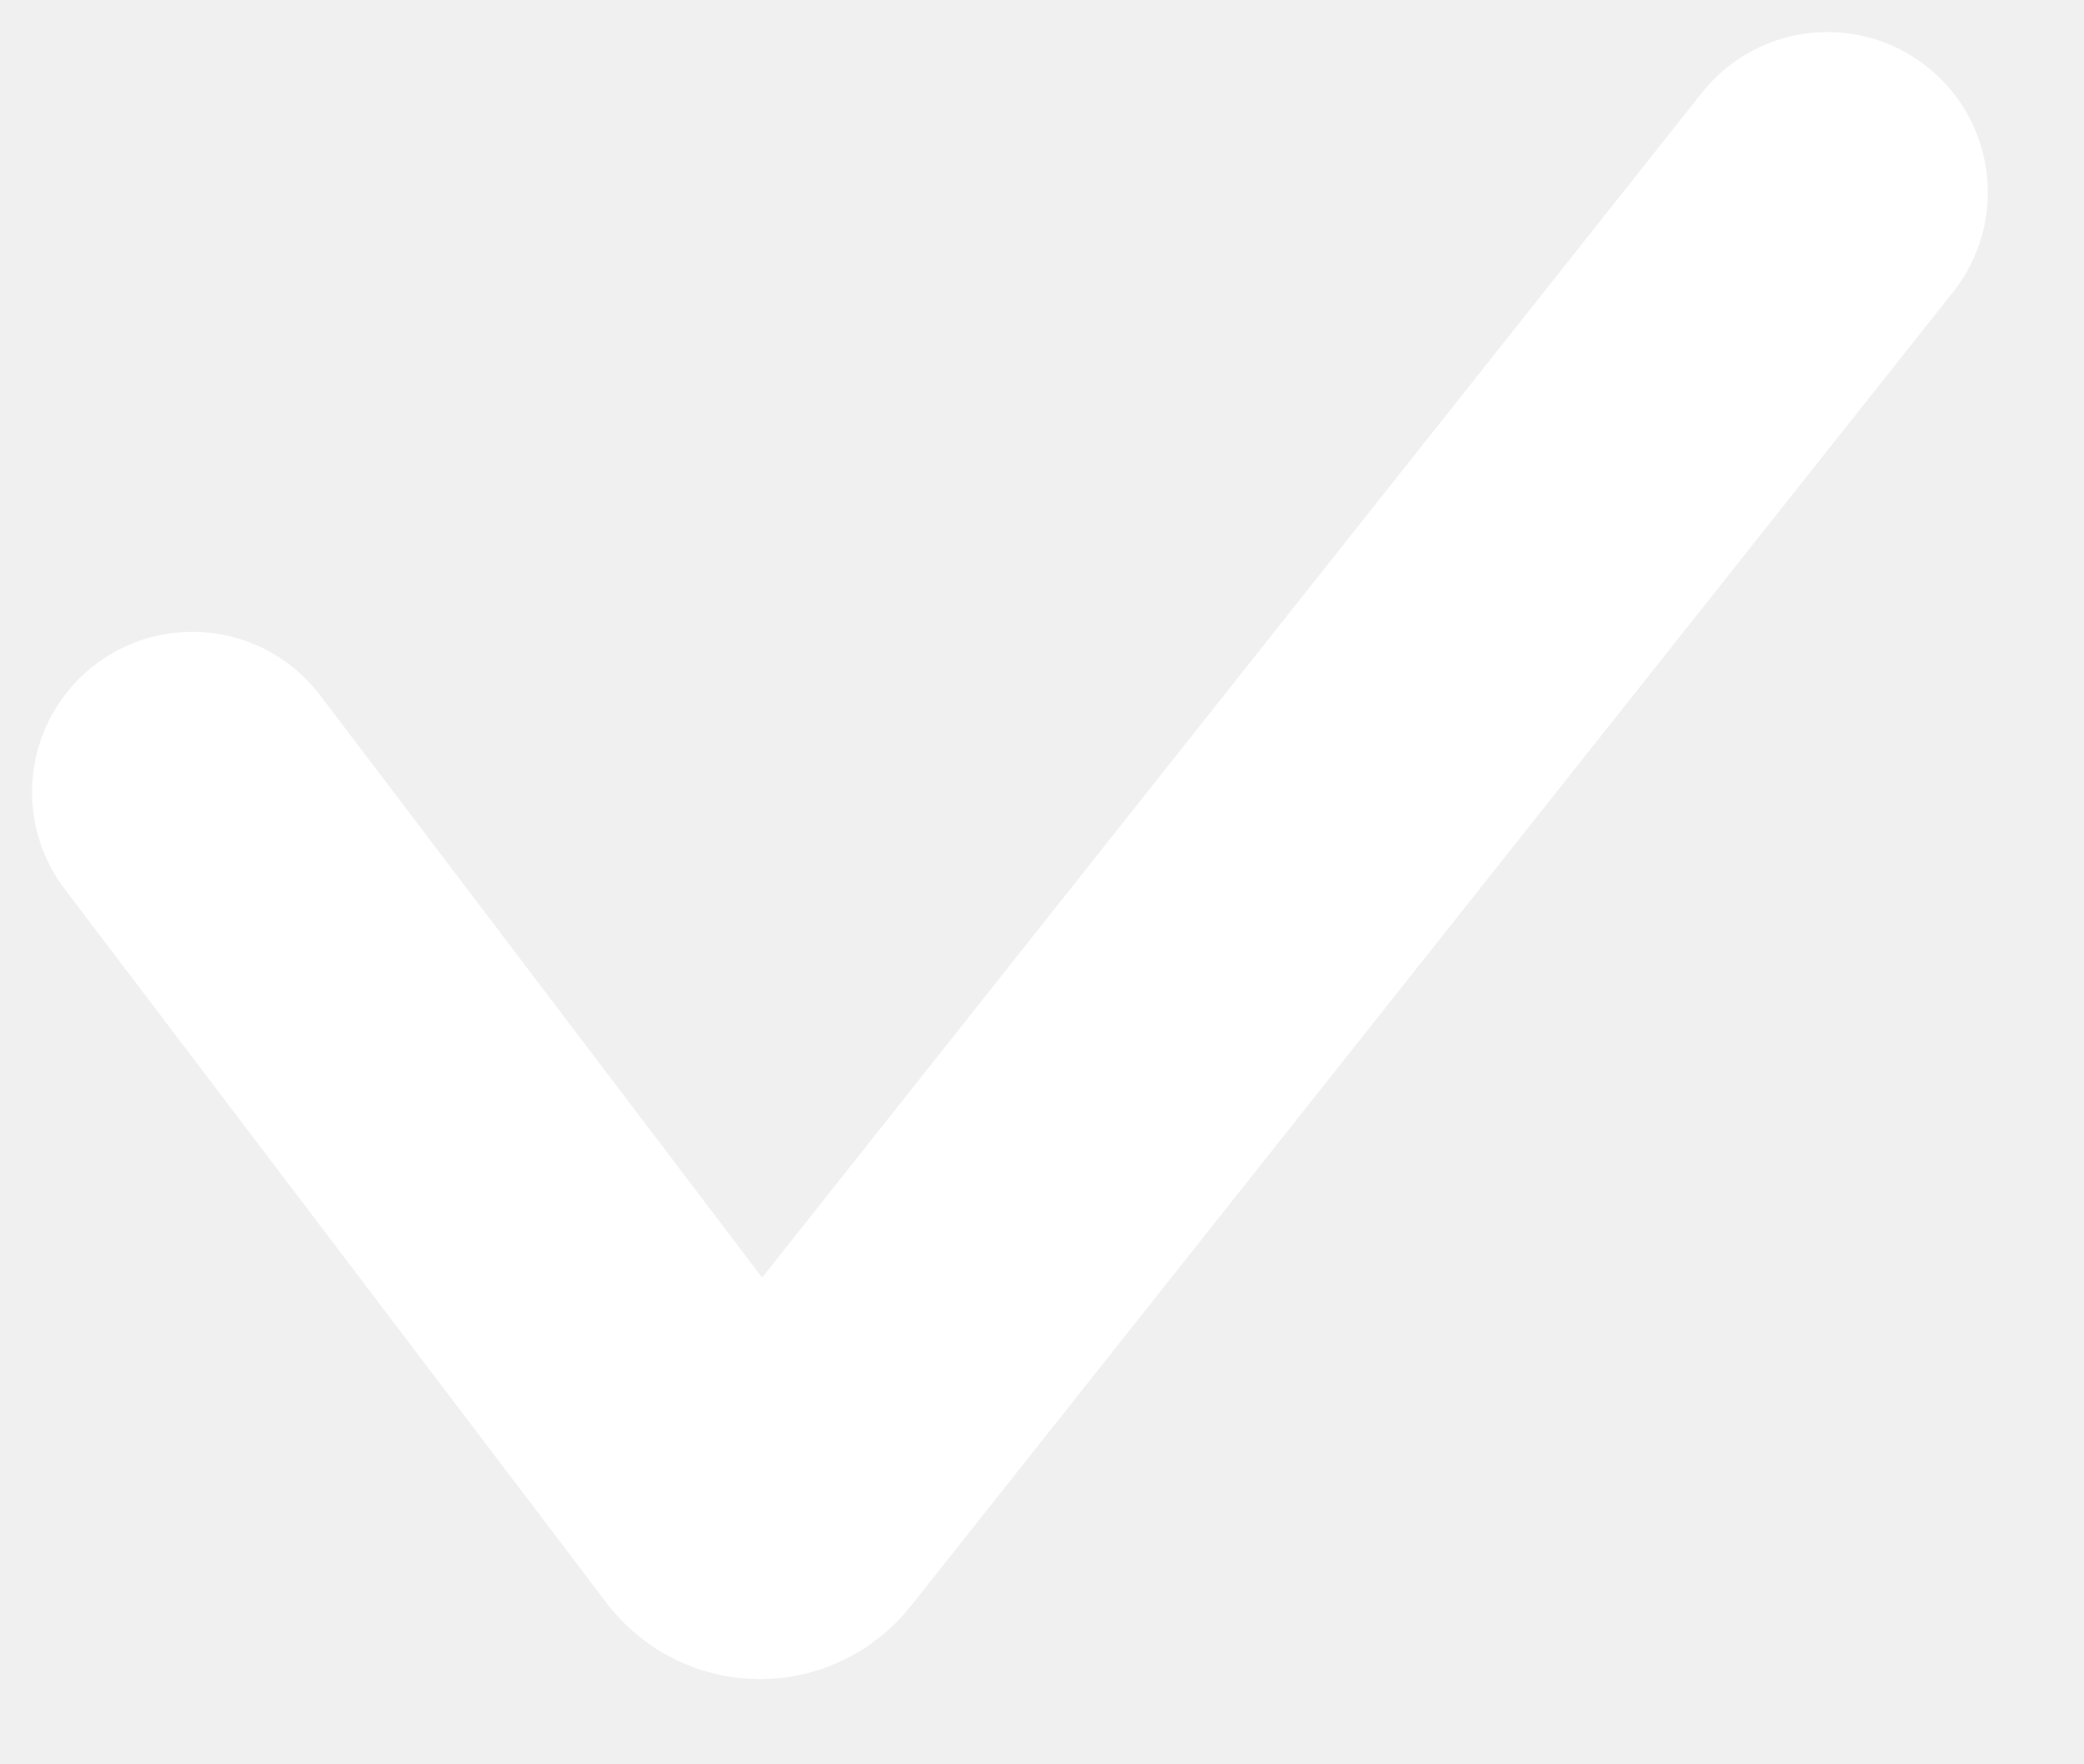
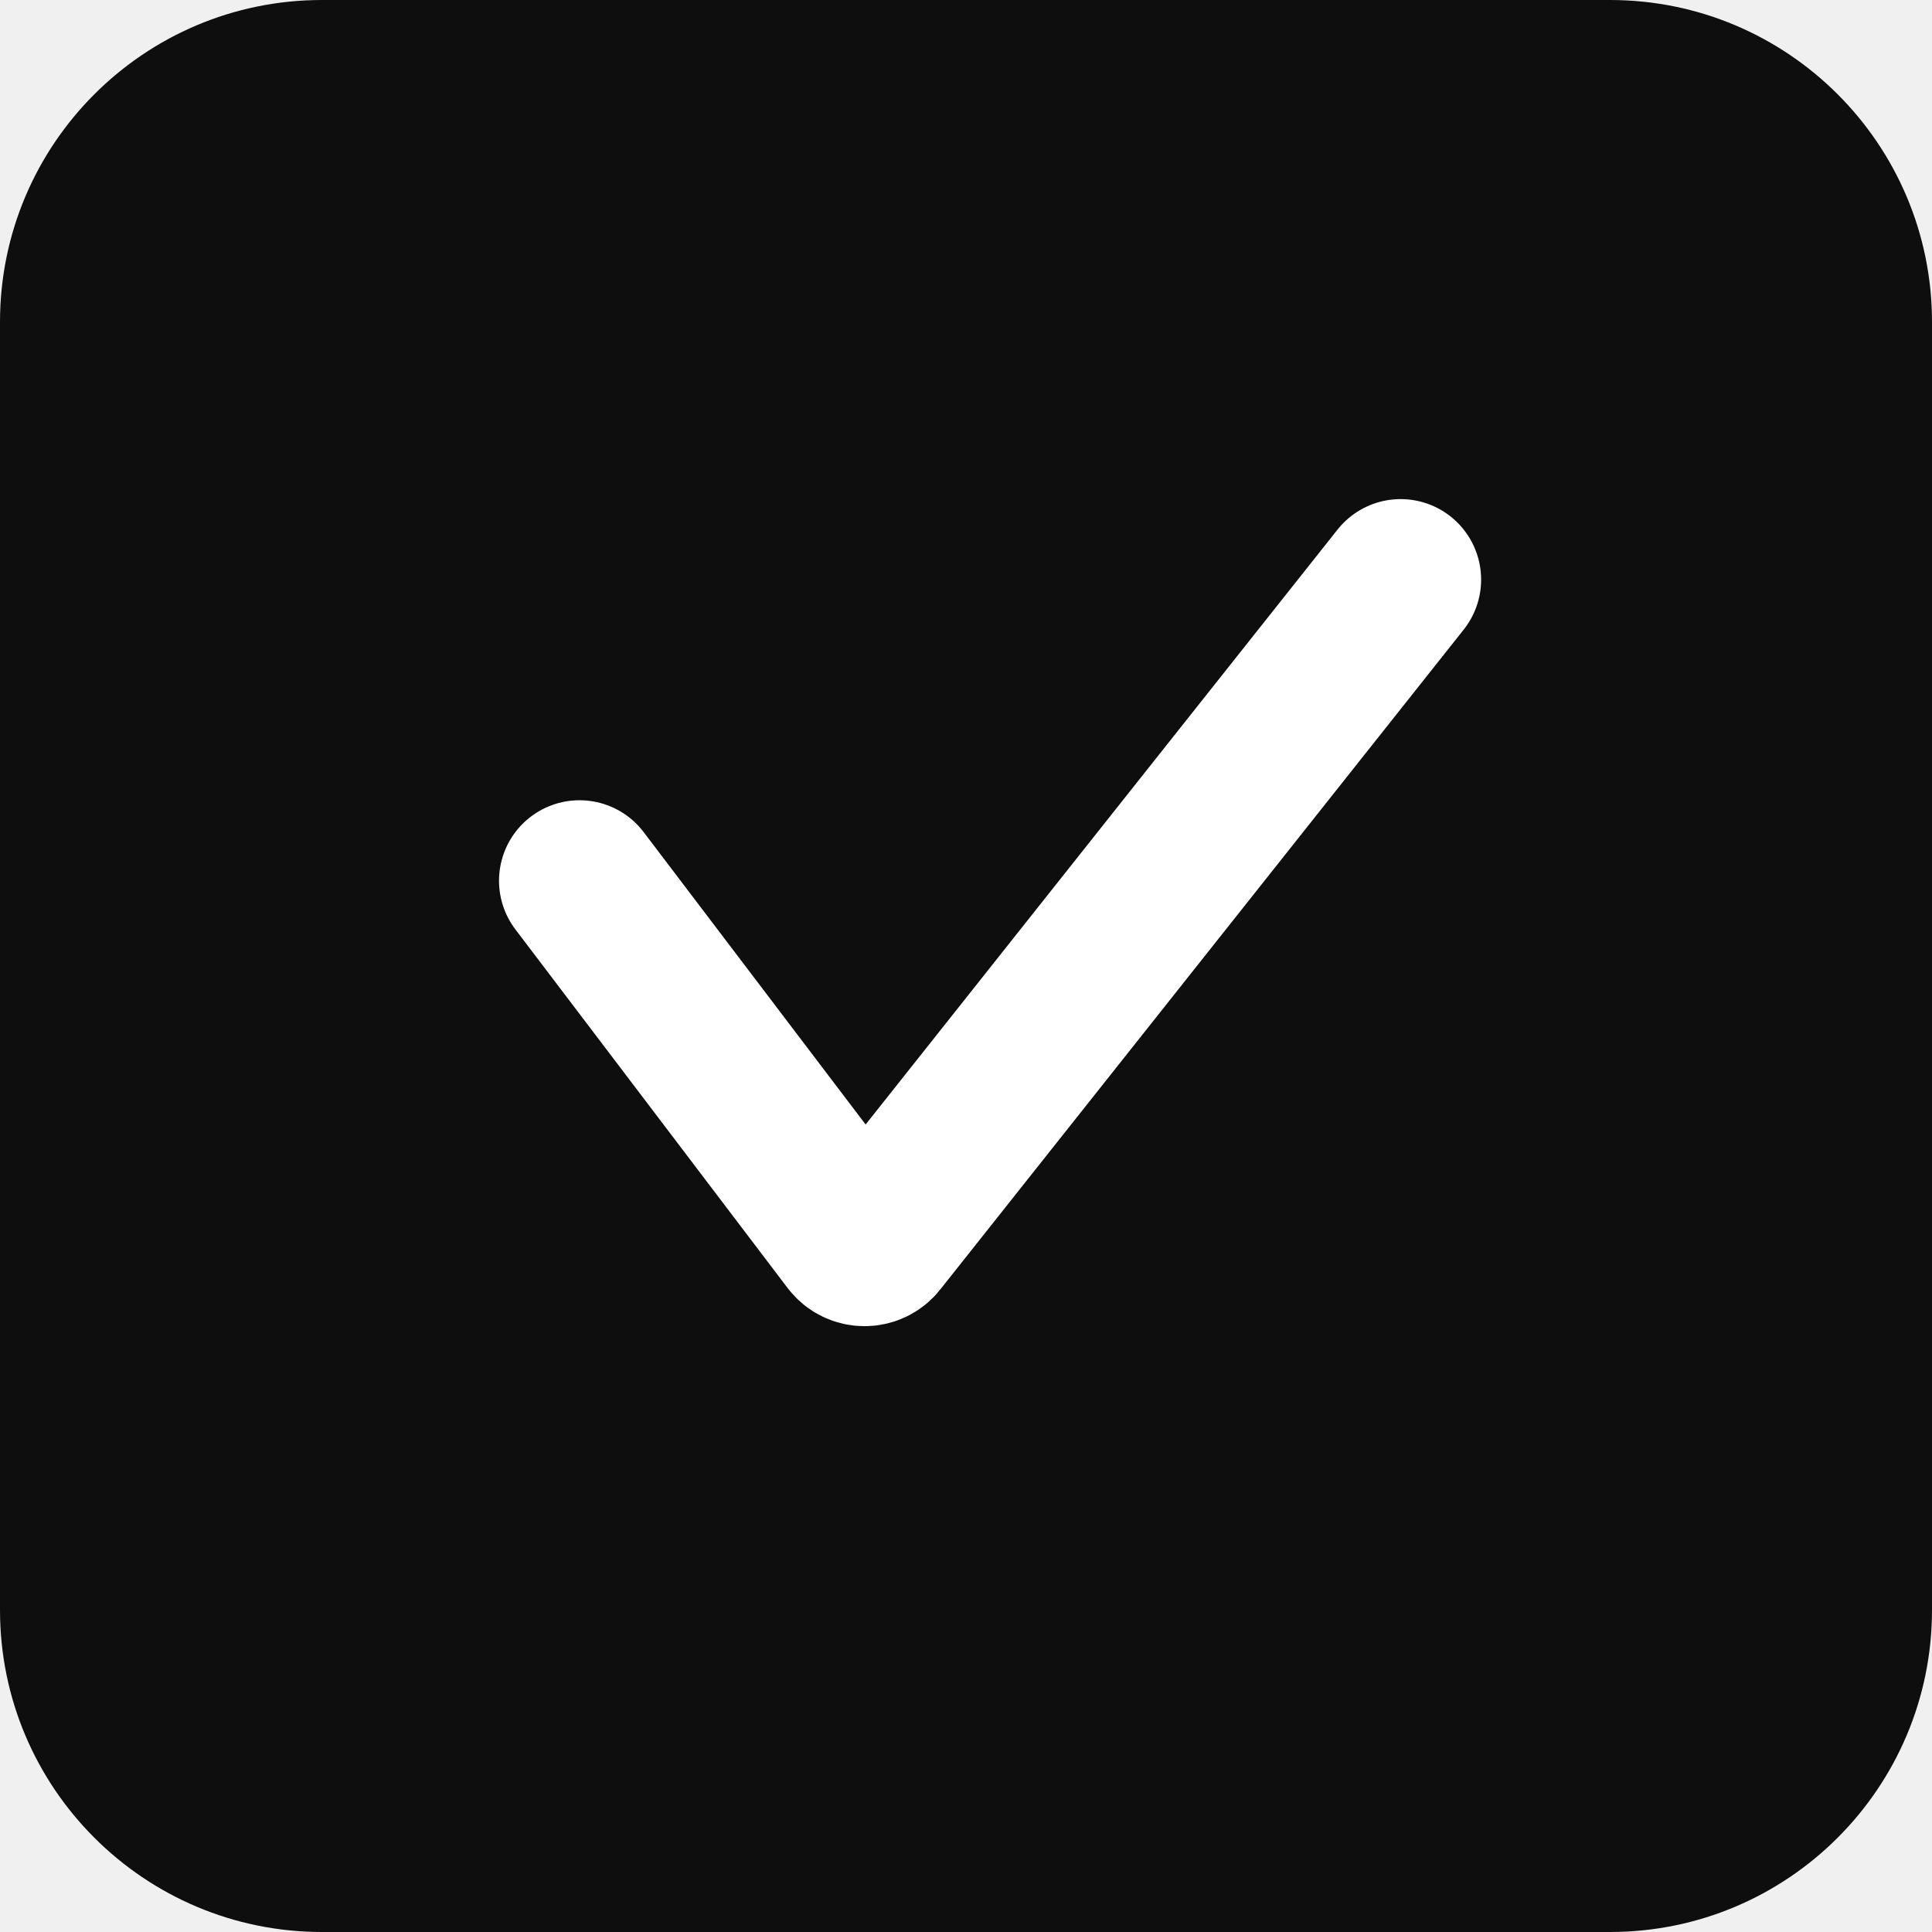
- <svg xmlns="http://www.w3.org/2000/svg" width="13" height="11" viewBox="0 0 13 11" fill="none">
-   <path d="M1.2 4.941L4.581 9.395C4.66 9.499 4.816 9.501 4.897 9.398L11.4 1.2" stroke="white" stroke-width="2" stroke-linecap="round" />
+ <svg xmlns="http://www.w3.org/2000/svg" width="24" height="24" viewBox="0 0 24 24" fill="none">
+   <rect width="24" height="24" rx="4" fill="#0E0E0E" />
+   <path d="M7.199 10.941L10.58 15.395C10.659 15.499 10.815 15.501 10.896 15.398L17.399 7.2" stroke="white" stroke-width="2" stroke-linecap="round" />
</svg>
